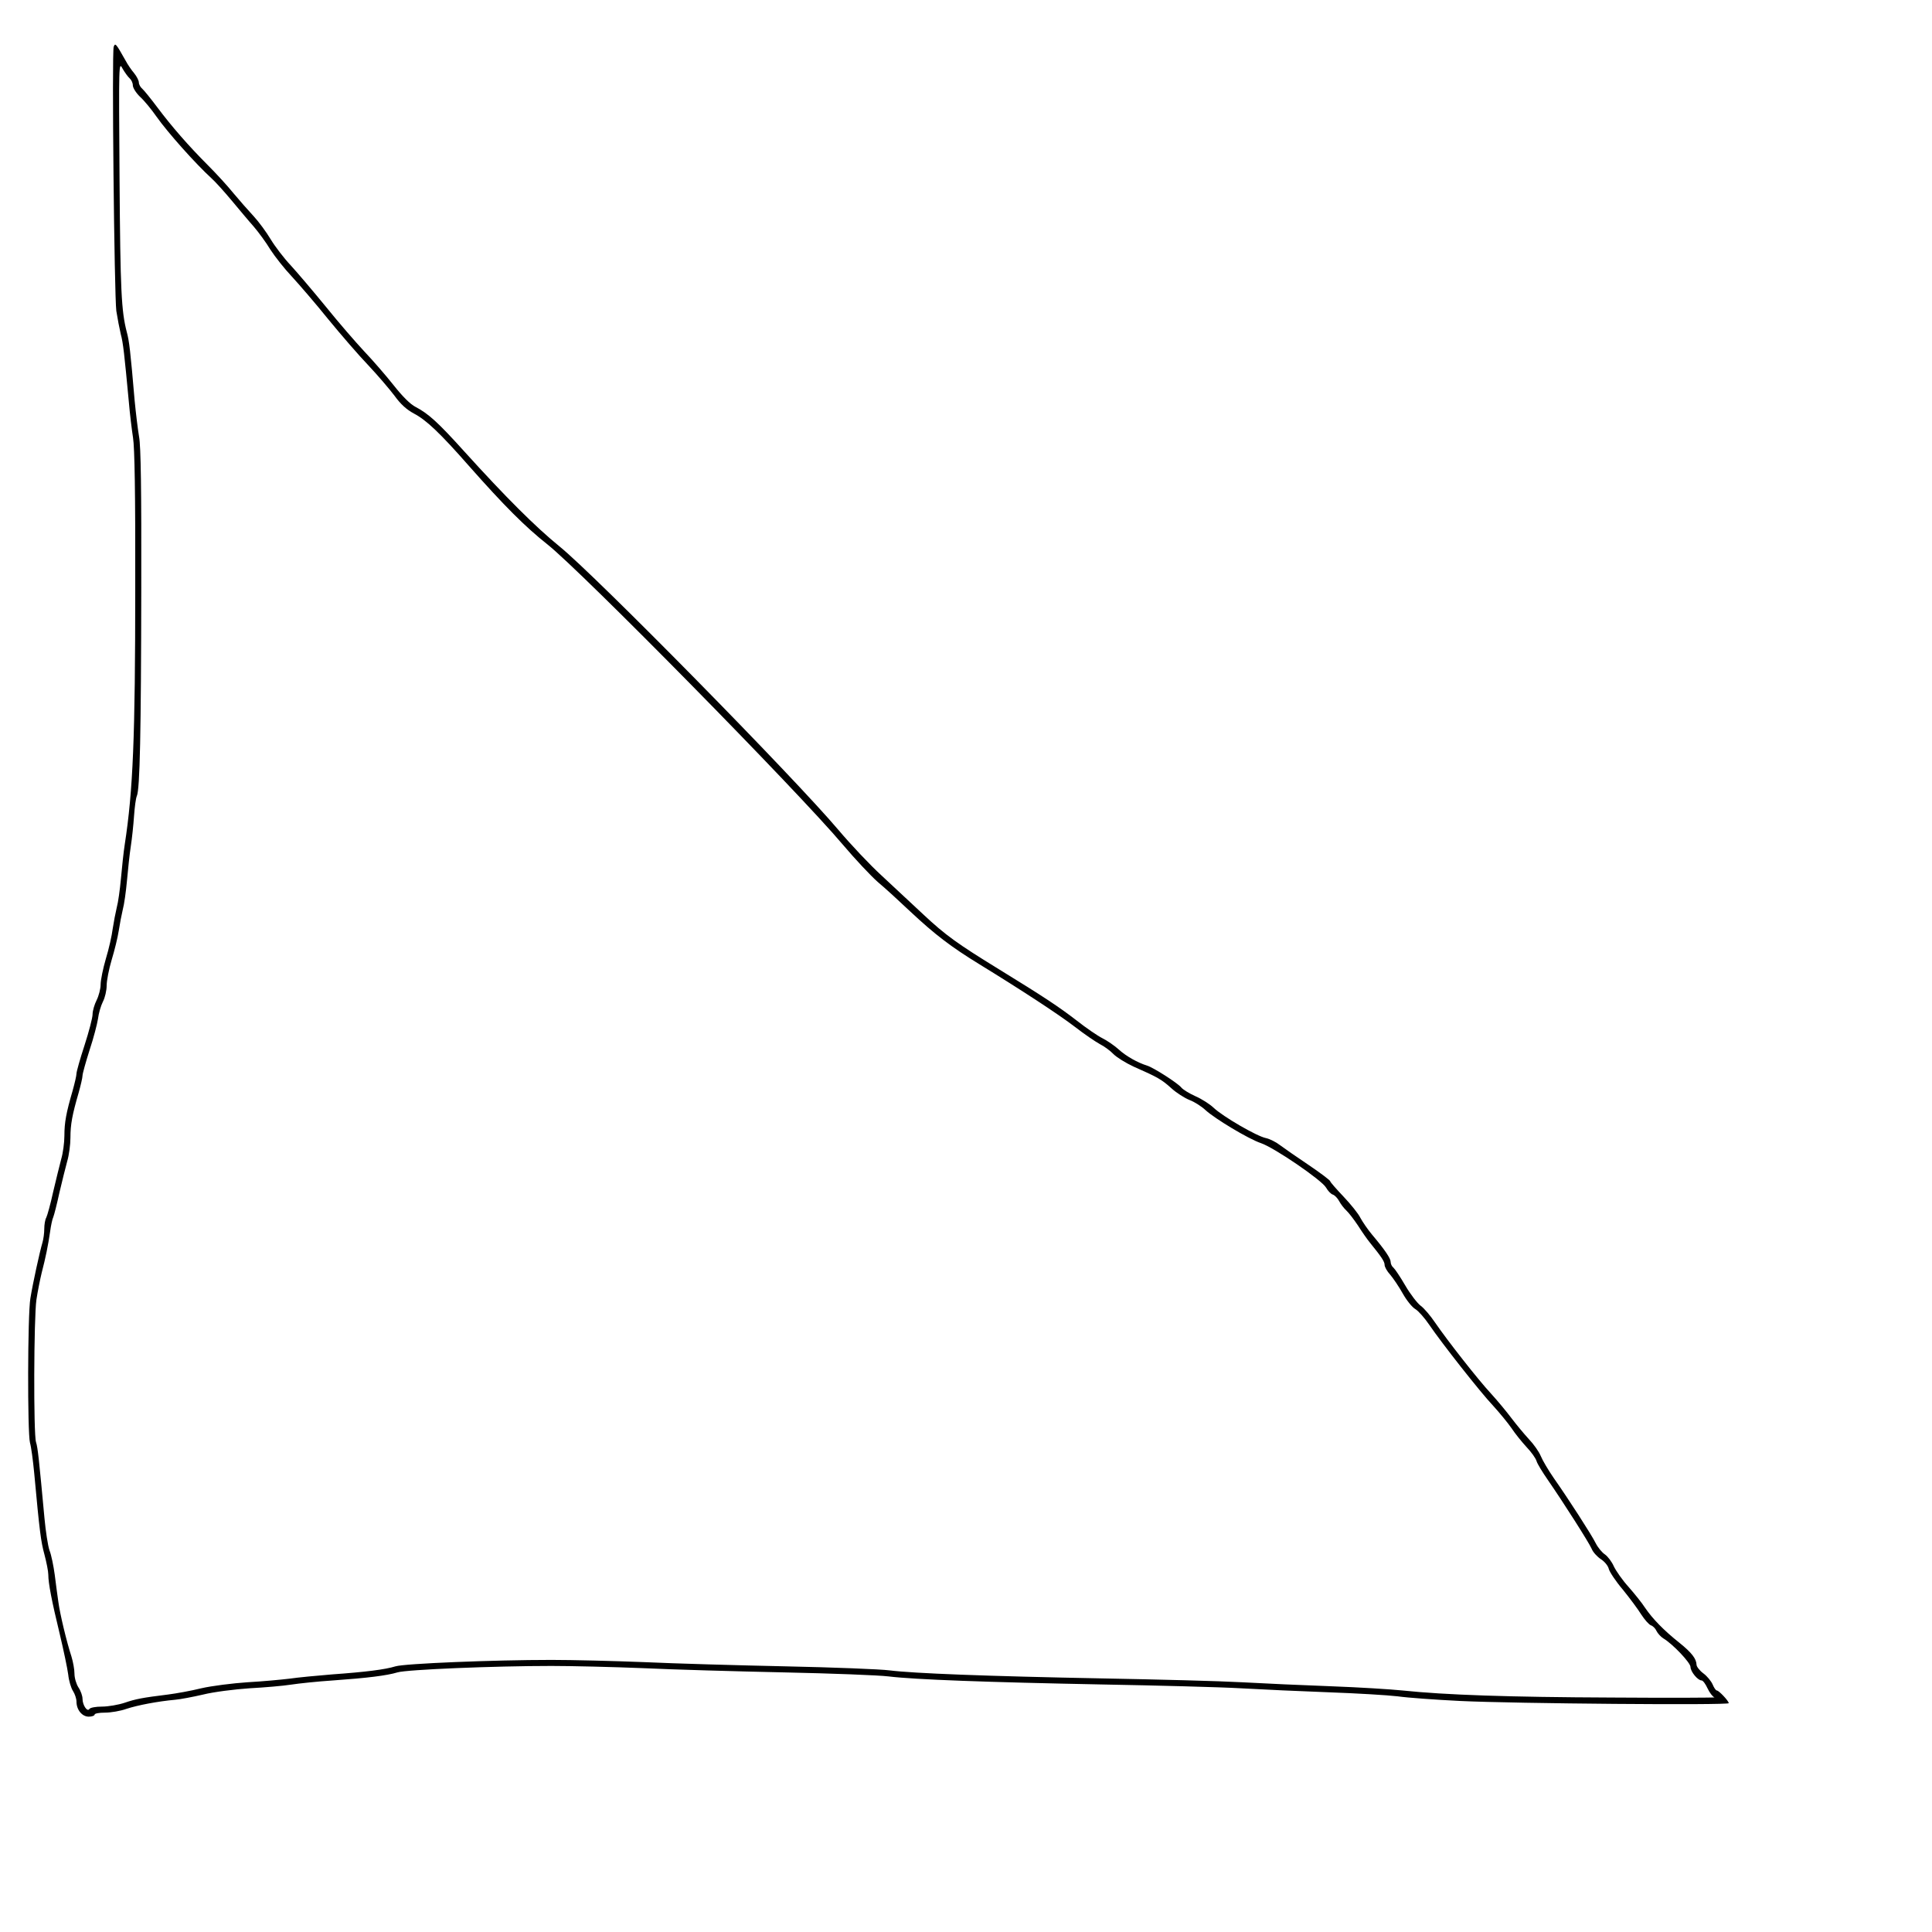
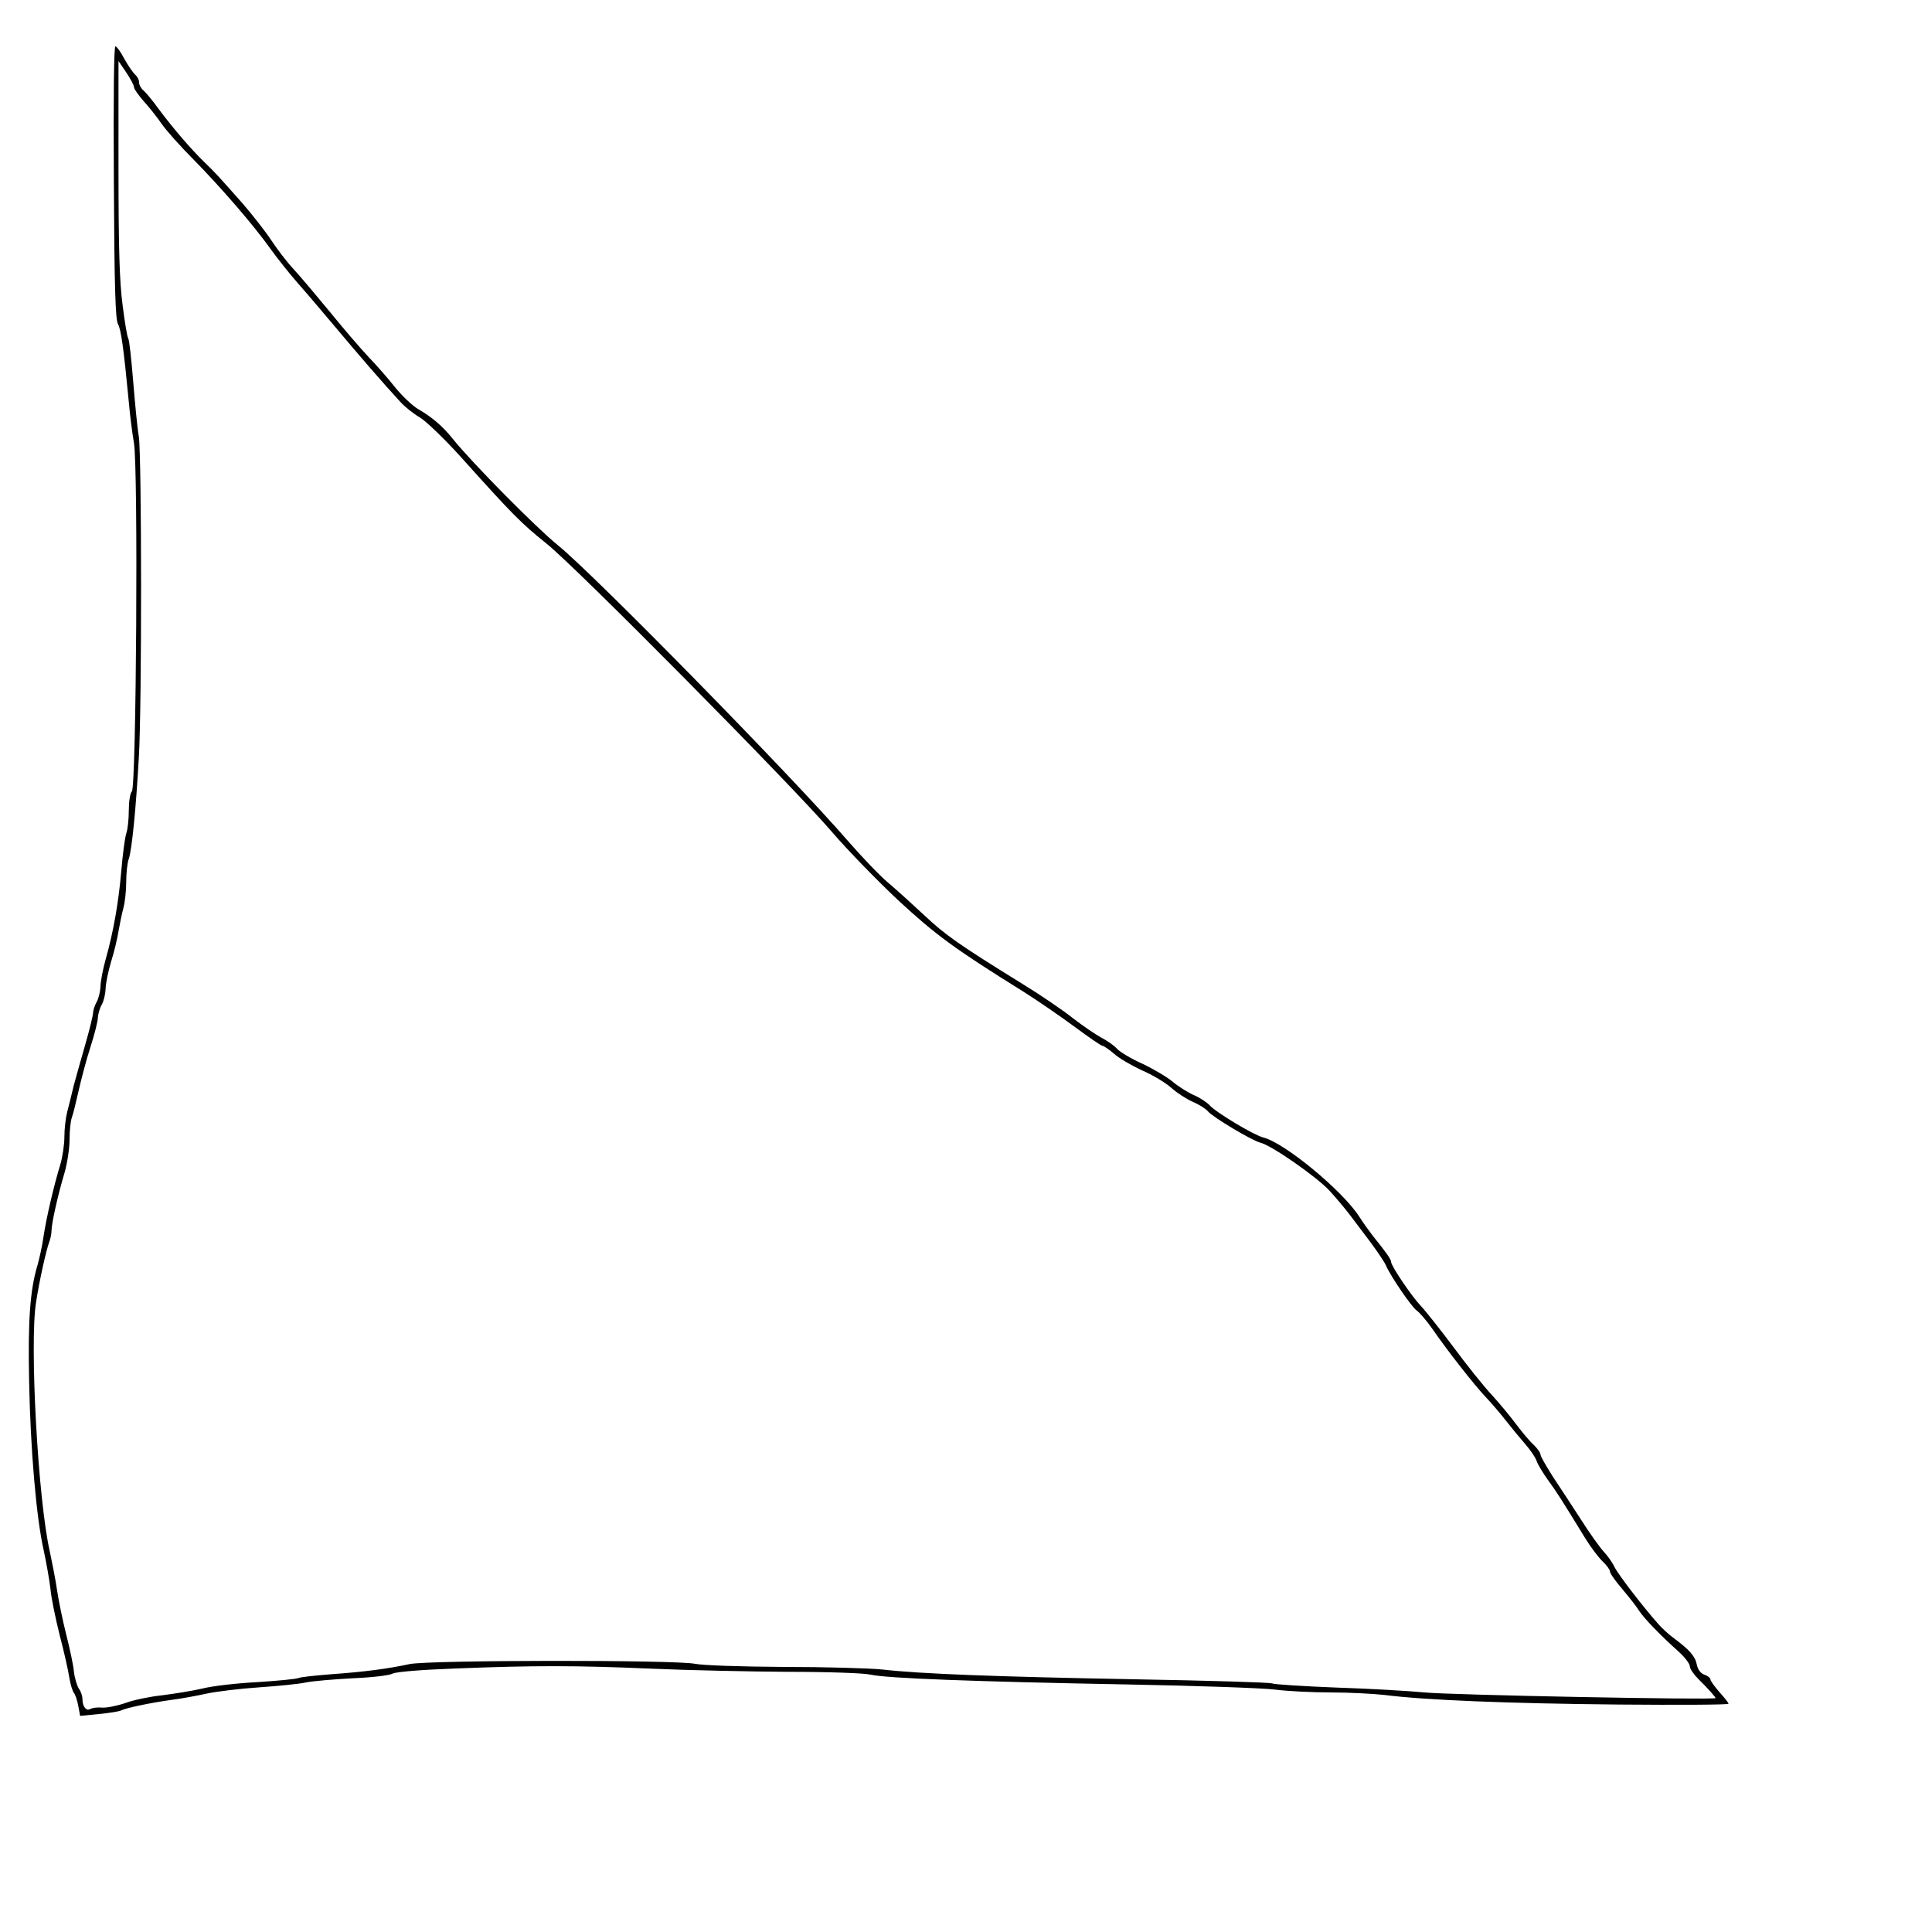
- <svg xmlns="http://www.w3.org/2000/svg" version="1.0" width="960pt" height="960pt" viewBox="0 0 960 960" preserveAspectRatio="xMidYMid meet">
-   <g transform="translate(0,960) scale(0.1,-0.1)" fill="#000000" stroke="none">
-     <path d="M565 9368 c-10 -25 3 -1238 13 -1313 6 -38 16 -90 22 -115 12 -43 18 -101 40 -335 5 -60 15 -141 21 -180 8 -48 12 -278 11 -745 0 -744 -11 -1009 -52 -1275 -6 -38 -14 -115 -19 -170 -5 -55 -14 -120 -21 -145 -6 -25 -15 -72 -20 -105 -4 -33 -19 -100 -34 -149 -14 -48 -26 -106 -26 -128 0 -21 -9 -56 -20 -78 -11 -22 -20 -53 -20 -70 0 -17 -18 -86 -40 -154 -22 -67 -40 -131 -40 -141 0 -10 -9 -48 -19 -84 -32 -110 -41 -158 -41 -224 0 -34 -7 -87 -16 -117 -8 -30 -26 -104 -40 -163 -13 -60 -29 -117 -34 -127 -6 -10 -10 -36 -10 -56 0 -21 -4 -51 -9 -68 -14 -47 -48 -203 -60 -277 -14 -82 -15 -668 -2 -718 6 -20 15 -88 21 -151 27 -293 33 -339 51 -405 10 -38 19 -83 19 -99 0 -43 17 -131 57 -296 19 -80 38 -170 42 -201 3 -30 14 -67 24 -82 9 -14 17 -38 17 -52 0 -41 28 -75 61 -75 16 0 29 5 29 10 0 6 23 10 52 10 28 0 77 8 107 19 55 18 154 37 241 45 25 2 88 14 140 26 52 13 156 26 230 31 74 4 167 12 205 18 39 6 133 16 210 21 169 12 267 24 320 40 45 14 480 32 765 32 102 0 307 -5 455 -11 149 -7 464 -16 700 -21 237 -5 471 -14 520 -20 131 -16 492 -29 1060 -40 275 -5 586 -13 690 -19 105 -6 303 -15 440 -20 138 -5 290 -14 340 -20 49 -7 188 -17 310 -23 266 -13 1335 -22 1335 -11 0 11 -49 63 -59 63 -5 0 -14 13 -21 30 -7 16 -27 41 -46 55 -19 14 -34 34 -34 43 -1 30 -24 60 -85 109 -79 63 -133 119 -170 173 -16 25 -54 72 -83 105 -30 33 -62 79 -73 102 -10 23 -30 49 -44 59 -14 9 -35 34 -46 56 -22 44 -135 219 -208 323 -27 39 -56 88 -65 110 -9 22 -36 60 -60 85 -23 25 -62 72 -87 105 -24 32 -69 86 -100 120 -65 70 -217 264 -278 353 -23 34 -55 72 -72 84 -16 12 -51 57 -76 100 -25 43 -52 83 -59 89 -8 6 -14 19 -14 29 0 17 -28 59 -93 136 -21 25 -46 62 -57 82 -10 21 -48 68 -84 106 -36 38 -66 72 -66 76 0 5 -48 41 -107 81 -60 40 -124 85 -143 99 -19 15 -51 31 -70 35 -45 9 -214 107 -260 151 -19 18 -60 44 -90 57 -31 14 -62 33 -70 43 -19 23 -138 99 -170 109 -46 14 -105 47 -142 81 -20 18 -56 43 -80 55 -24 12 -81 51 -128 88 -88 68 -162 117 -385 254 -207 127 -267 170 -378 274 -58 54 -151 141 -207 193 -57 52 -152 153 -213 225 -222 263 -1209 1266 -1387 1410 -118 96 -265 242 -475 474 -129 143 -177 186 -240 219 -26 13 -65 52 -110 109 -38 48 -104 124 -146 168 -41 44 -127 143 -189 220 -63 77 -142 170 -175 206 -34 36 -79 95 -100 130 -21 35 -59 87 -84 114 -26 28 -71 79 -101 115 -29 36 -85 97 -124 136 -101 101 -184 197 -253 289 -33 44 -67 86 -76 94 -9 7 -17 22 -17 31 0 10 -11 31 -24 47 -13 15 -32 43 -42 62 -48 85 -51 89 -59 69z m79 -157 c9 -8 16 -23 16 -35 0 -12 16 -38 36 -57 20 -18 57 -63 82 -99 55 -78 193 -233 273 -306 19 -17 63 -66 99 -109 36 -43 85 -102 110 -130 25 -29 63 -81 84 -116 22 -34 70 -95 106 -133 36 -39 118 -134 180 -211 63 -77 153 -181 200 -230 47 -50 105 -118 130 -151 31 -43 60 -69 97 -89 61 -32 129 -96 273 -260 176 -199 280 -303 390 -390 169 -134 1245 -1227 1468 -1492 61 -72 139 -155 173 -185 35 -29 108 -96 164 -149 122 -114 201 -174 341 -260 207 -127 394 -249 476 -312 45 -35 101 -73 123 -85 22 -11 53 -34 68 -50 16 -16 61 -44 100 -62 120 -53 138 -63 187 -107 25 -23 66 -49 91 -59 24 -9 60 -32 79 -50 47 -43 213 -143 275 -164 66 -22 303 -184 324 -221 9 -16 24 -32 34 -35 9 -3 23 -17 31 -32 8 -15 24 -36 36 -47 12 -11 38 -45 58 -75 19 -30 46 -69 61 -87 56 -69 71 -92 71 -108 0 -10 12 -32 28 -49 15 -18 43 -59 62 -93 19 -34 47 -69 63 -78 15 -9 46 -44 69 -78 62 -91 252 -333 319 -404 31 -34 72 -84 90 -110 17 -26 51 -68 74 -93 24 -25 46 -56 50 -70 4 -14 30 -56 57 -95 76 -110 203 -309 217 -341 6 -16 27 -39 45 -51 19 -12 37 -34 40 -49 4 -15 35 -62 70 -103 34 -42 75 -97 91 -123 17 -26 38 -50 48 -54 10 -3 23 -16 28 -28 6 -12 21 -29 34 -37 47 -28 135 -121 135 -142 0 -23 36 -67 55 -67 7 0 20 -18 30 -40 10 -21 25 -41 34 -44 9 -2 -220 -3 -509 -1 -514 2 -830 13 -1040 35 -58 6 -217 16 -355 21 -137 5 -338 14 -445 20 -107 6 -418 14 -690 19 -578 11 -941 25 -1060 40 -47 6 -278 15 -515 20 -236 5 -554 14 -705 21 -151 6 -358 11 -460 11 -289 0 -730 -18 -775 -32 -52 -16 -148 -28 -315 -40 -74 -6 -169 -15 -210 -21 -41 -5 -136 -14 -210 -18 -74 -5 -178 -18 -230 -30 -52 -13 -126 -26 -165 -31 -129 -16 -160 -22 -216 -41 -30 -10 -81 -19 -112 -19 -31 0 -59 -5 -63 -12 -10 -16 -34 19 -34 51 0 14 -9 40 -20 56 -11 17 -20 47 -20 69 0 21 -7 59 -15 85 -24 73 -57 211 -65 271 -4 30 -13 91 -18 135 -6 44 -17 99 -26 121 -8 23 -19 95 -25 160 -27 290 -33 351 -42 378 -13 41 -11 620 2 708 6 40 18 100 26 133 20 77 32 136 42 205 4 30 11 63 16 73 4 10 18 64 30 120 13 56 31 127 39 157 9 30 16 83 16 117 0 66 9 114 41 224 10 36 19 74 19 84 0 10 16 67 35 127 20 60 38 130 42 156 3 26 14 64 24 84 11 21 19 57 19 81 0 24 11 81 25 128 14 46 30 111 35 144 5 33 14 80 20 105 7 25 16 90 21 145 5 55 13 132 19 170 6 39 13 106 16 150 3 44 9 89 14 100 15 33 21 309 22 1035 1 484 -2 704 -11 750 -6 36 -16 117 -22 180 -21 246 -27 297 -39 340 -27 104 -32 203 -36 760 -4 582 -4 585 15 549 11 -19 27 -41 35 -48z" />
+ <svg xmlns="http://www.w3.org/2000/svg" version="1.0" width="750pt" height="750pt" viewBox="0 0 750 750" preserveAspectRatio="xMidYMid meet">
+   <g transform="translate(0,750) scale(0.1,-0.1)" fill="#000000" stroke="none">
+     <path d="M442 6793 c2 -409 6 -533 16 -551 12 -21 22 -94 42 -302 4 -47 13 -119 20 -160 17 -102 9 -1335 -8 -1352 -7 -7 -12 -40 -12 -74 0 -33 -4 -74 -10 -90 -5 -16 -14 -81 -19 -144 -11 -125 -30 -234 -61 -345 -11 -39 -20 -87 -20 -106 -1 -19 -7 -45 -15 -59 -8 -14 -14 -34 -14 -45 -1 -11 -14 -65 -30 -120 -16 -55 -36 -127 -45 -160 -8 -33 -19 -79 -25 -101 -6 -23 -11 -66 -11 -96 0 -30 -7 -79 -16 -109 -25 -82 -54 -206 -65 -279 -5 -36 -16 -85 -23 -110 -29 -95 -38 -214 -33 -450 5 -266 28 -534 57 -660 10 -47 22 -114 26 -149 3 -35 20 -116 36 -180 17 -64 33 -137 37 -163 4 -25 12 -52 18 -60 6 -7 13 -30 17 -51 l7 -38 72 7 c40 4 79 10 87 14 19 10 116 30 195 41 33 4 94 15 135 24 41 9 135 20 209 25 73 5 154 13 180 19 25 5 106 12 180 16 74 3 143 11 155 18 13 7 110 15 246 20 302 12 468 12 765 -1 138 -6 374 -11 525 -12 156 0 295 -5 320 -11 60 -14 399 -27 995 -38 270 -5 528 -14 575 -20 46 -6 143 -11 215 -11 72 0 167 -5 211 -10 156 -20 484 -33 907 -37 235 -2 427 -1 427 3 0 4 -16 24 -35 45 -19 22 -35 44 -35 49 0 6 -11 15 -24 19 -15 6 -25 20 -29 39 -6 32 -28 57 -87 101 -20 14 -48 40 -62 56 -63 71 -160 198 -171 223 -7 15 -25 41 -40 57 -16 17 -56 73 -89 125 -34 52 -83 128 -110 168 -26 41 -48 79 -48 86 0 7 -12 23 -26 37 -15 13 -44 48 -66 77 -22 30 -65 82 -96 116 -32 34 -99 118 -150 187 -51 68 -108 140 -126 159 -37 39 -116 156 -116 172 0 10 -19 36 -71 101 -14 18 -37 50 -51 72 -64 101 -290 288 -373 309 -37 9 -184 97 -210 126 -10 11 -39 30 -63 40 -24 11 -60 34 -80 51 -20 17 -72 48 -116 69 -45 20 -90 47 -101 60 -11 12 -38 31 -60 42 -22 12 -72 46 -112 77 -39 31 -126 90 -193 131 -251 155 -301 191 -382 267 -46 43 -109 100 -141 127 -32 27 -101 99 -154 160 -217 251 -989 1038 -1128 1150 -84 68 -333 320 -407 412 -39 49 -81 85 -135 116 -22 13 -61 50 -88 83 -26 33 -73 87 -105 120 -31 33 -99 112 -150 175 -52 63 -115 138 -141 166 -26 28 -64 78 -85 110 -21 32 -72 98 -113 145 -102 115 -100 113 -146 158 -52 50 -125 135 -179 208 -23 32 -50 64 -59 72 -9 7 -17 21 -17 31 0 10 -7 23 -15 30 -8 7 -27 34 -42 61 -14 27 -30 49 -35 49 -6 0 -8 -206 -6 -527z m78 369 c0 -7 17 -31 38 -55 21 -23 52 -62 69 -87 17 -25 73 -88 125 -140 109 -111 234 -256 298 -346 25 -35 72 -94 105 -132 33 -37 99 -115 147 -172 87 -104 189 -222 252 -290 17 -19 51 -46 75 -60 24 -14 95 -82 160 -154 202 -225 234 -257 331 -335 114 -90 955 -940 1111 -1122 60 -70 175 -188 256 -264 145 -134 218 -188 485 -354 57 -36 147 -98 201 -138 54 -40 102 -73 107 -73 5 0 25 -14 44 -30 18 -17 68 -46 109 -65 42 -18 93 -49 114 -68 21 -19 58 -43 83 -54 25 -11 51 -27 59 -37 19 -23 170 -113 204 -122 43 -10 216 -131 267 -185 25 -27 59 -68 77 -91 18 -24 55 -73 83 -110 28 -38 55 -78 60 -90 19 -44 99 -160 119 -175 12 -8 39 -40 61 -71 59 -86 166 -222 209 -267 21 -22 55 -62 77 -90 21 -27 55 -68 75 -91 20 -23 40 -52 44 -65 4 -13 24 -46 44 -74 34 -47 49 -70 144 -225 22 -36 53 -77 69 -92 15 -14 28 -32 28 -39 0 -7 22 -38 48 -68 26 -31 56 -69 65 -84 19 -29 82 -95 155 -160 23 -21 42 -46 42 -56 0 -9 15 -31 33 -49 32 -31 67 -70 67 -74 0 -8 -1033 12 -1130 22 -63 6 -218 15 -345 19 -126 5 -238 12 -247 16 -9 4 -248 11 -530 16 -543 10 -835 21 -983 38 -49 5 -221 10 -381 10 -168 1 -314 6 -345 12 -77 16 -1035 15 -1109 -1 -84 -18 -174 -30 -300 -39 -63 -5 -122 -11 -131 -15 -9 -4 -81 -11 -160 -16 -79 -4 -175 -15 -214 -25 -38 -9 -108 -20 -155 -26 -47 -5 -111 -18 -143 -30 -32 -11 -72 -19 -90 -18 -18 2 -38 -1 -46 -5 -16 -10 -31 9 -31 39 0 11 -6 29 -14 40 -7 11 -16 40 -19 65 -2 25 -16 90 -30 145 -14 55 -30 134 -36 175 -6 41 -19 106 -27 144 -46 197 -80 810 -54 971 13 84 39 201 51 233 5 13 9 33 9 45 0 27 25 140 51 226 10 35 19 93 19 127 0 35 4 73 9 86 5 13 16 59 26 103 10 44 30 121 46 170 16 50 29 101 29 115 1 14 7 36 15 50 8 14 14 41 15 61 0 20 10 68 21 105 12 38 25 92 29 119 5 28 13 68 19 90 6 22 11 67 11 101 0 34 4 74 10 90 12 35 28 196 39 394 12 202 11 1172 0 1245 -6 33 -15 130 -22 215 -7 85 -15 160 -19 166 -4 5 -14 64 -22 129 -12 91 -16 216 -16 534 l0 414 30 -44 c16 -24 30 -50 30 -57z" />
  </g>
</svg>
